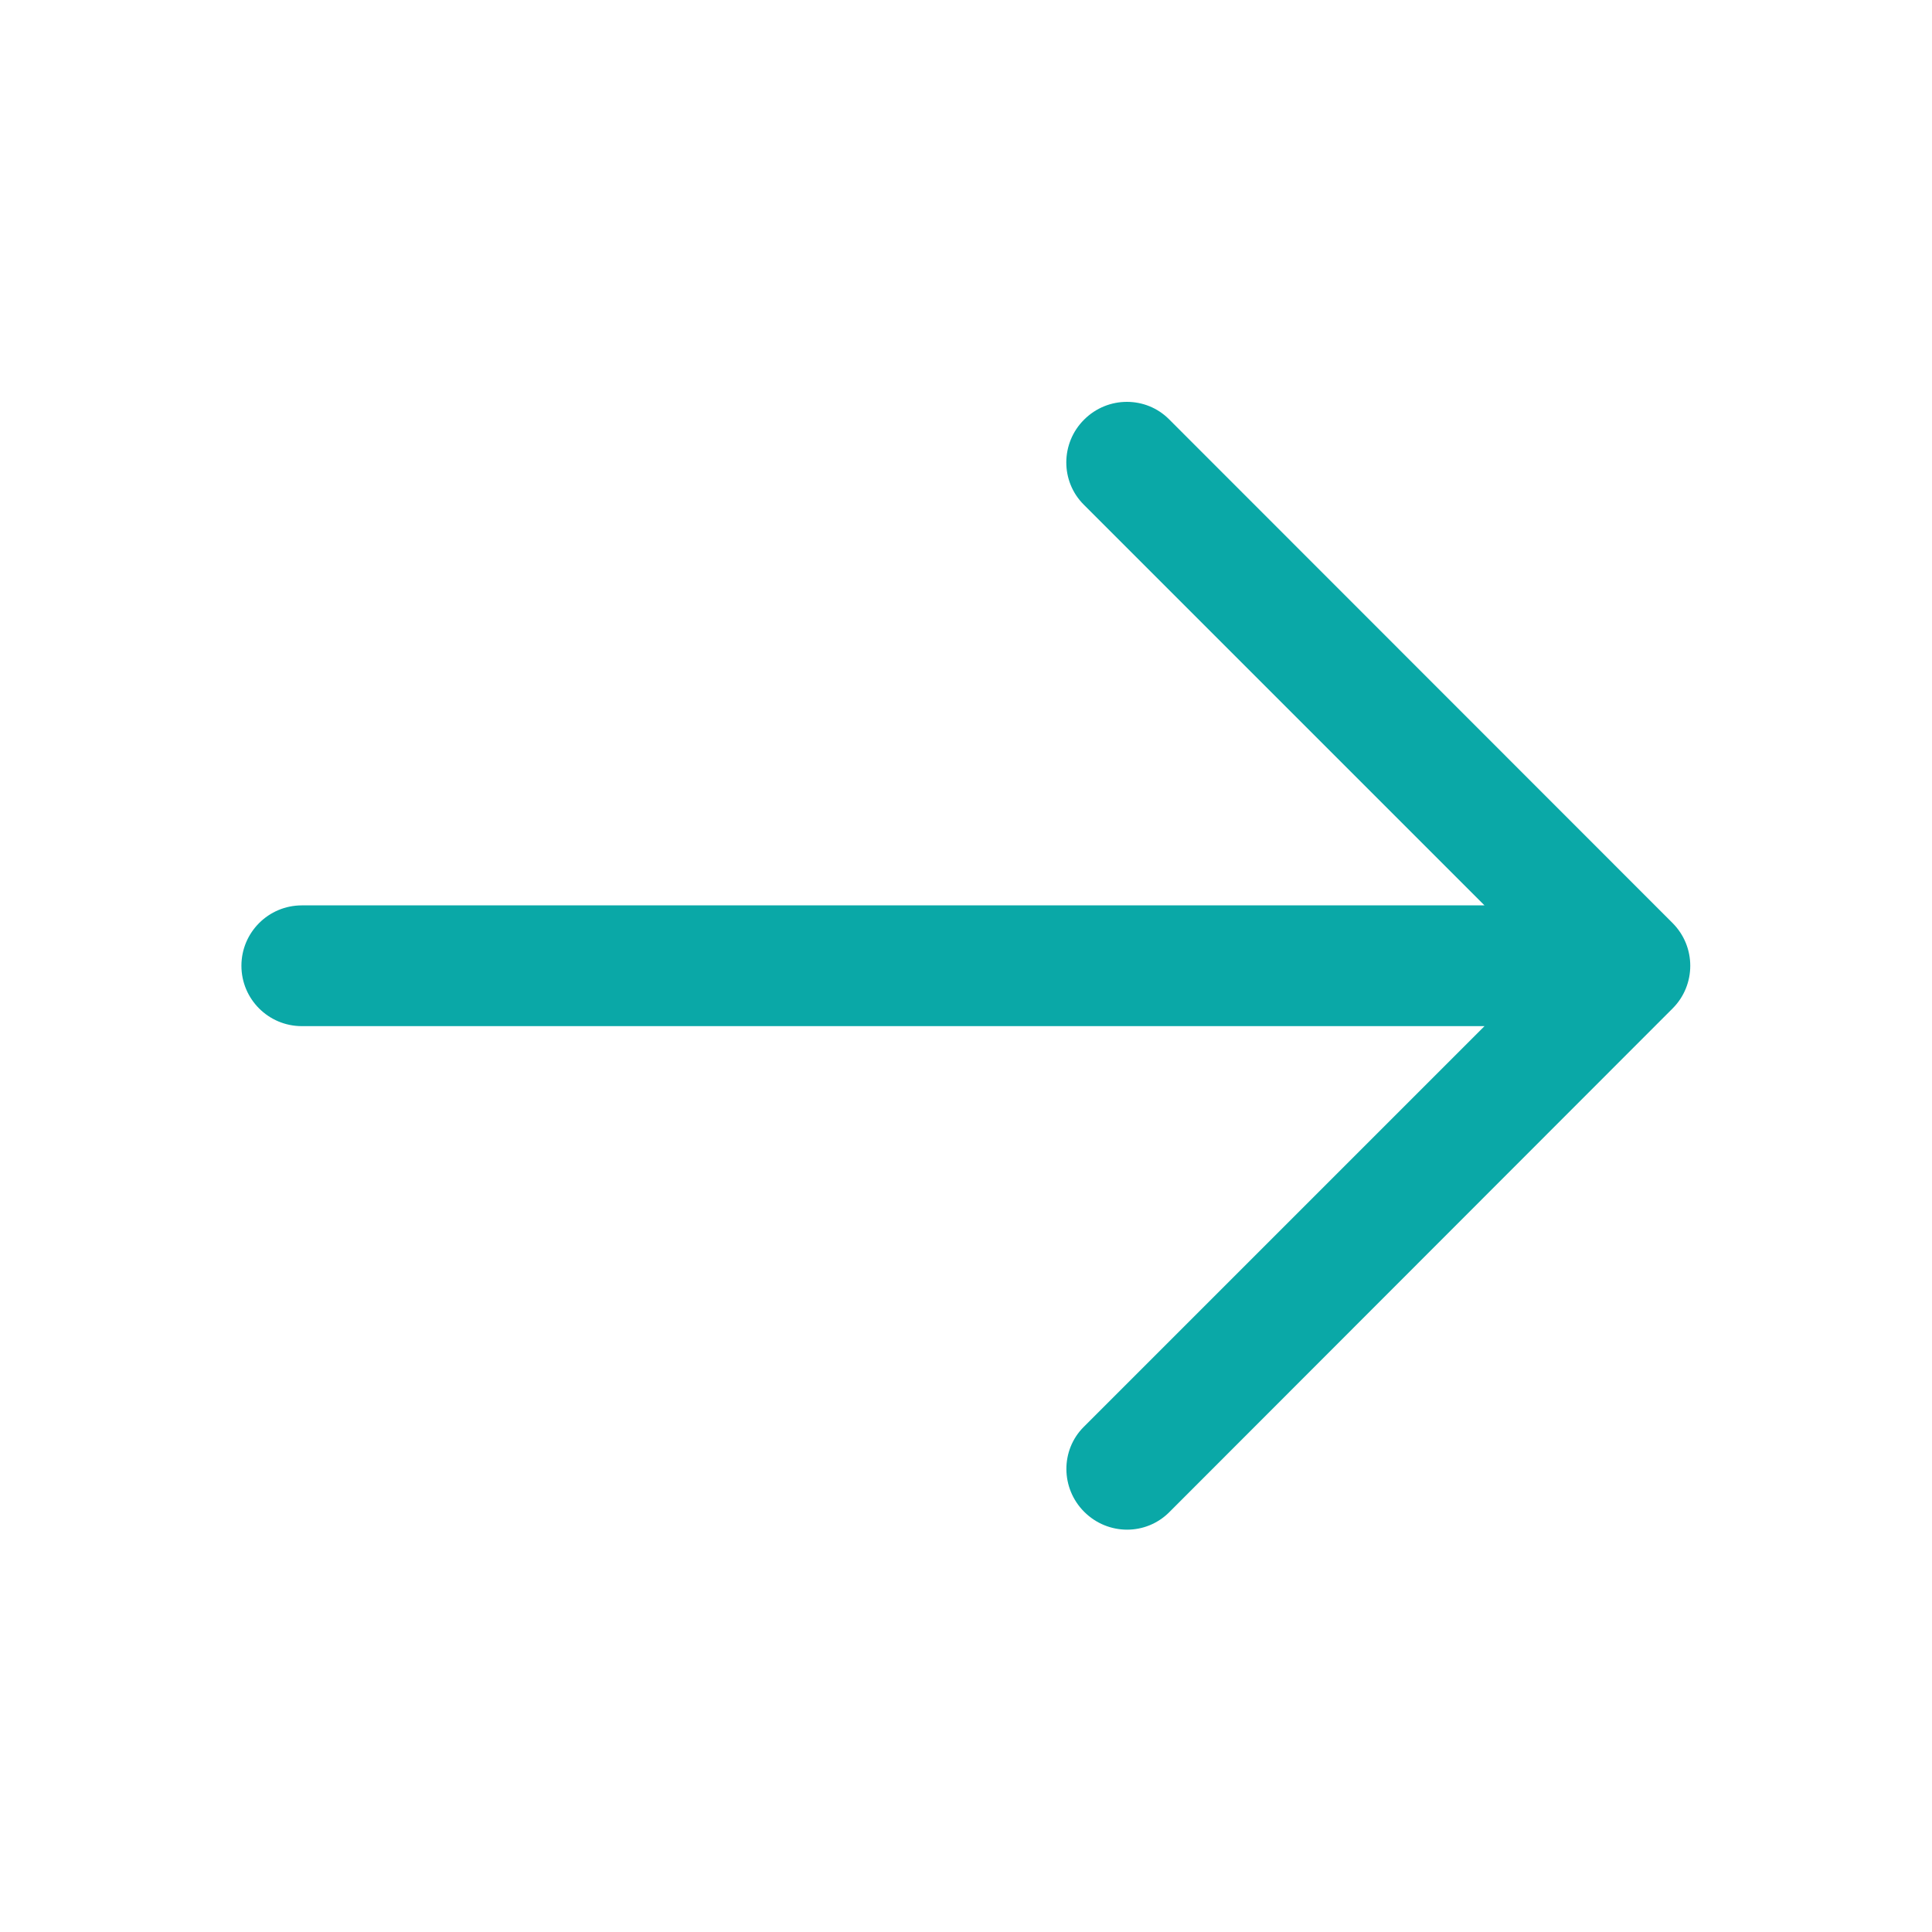
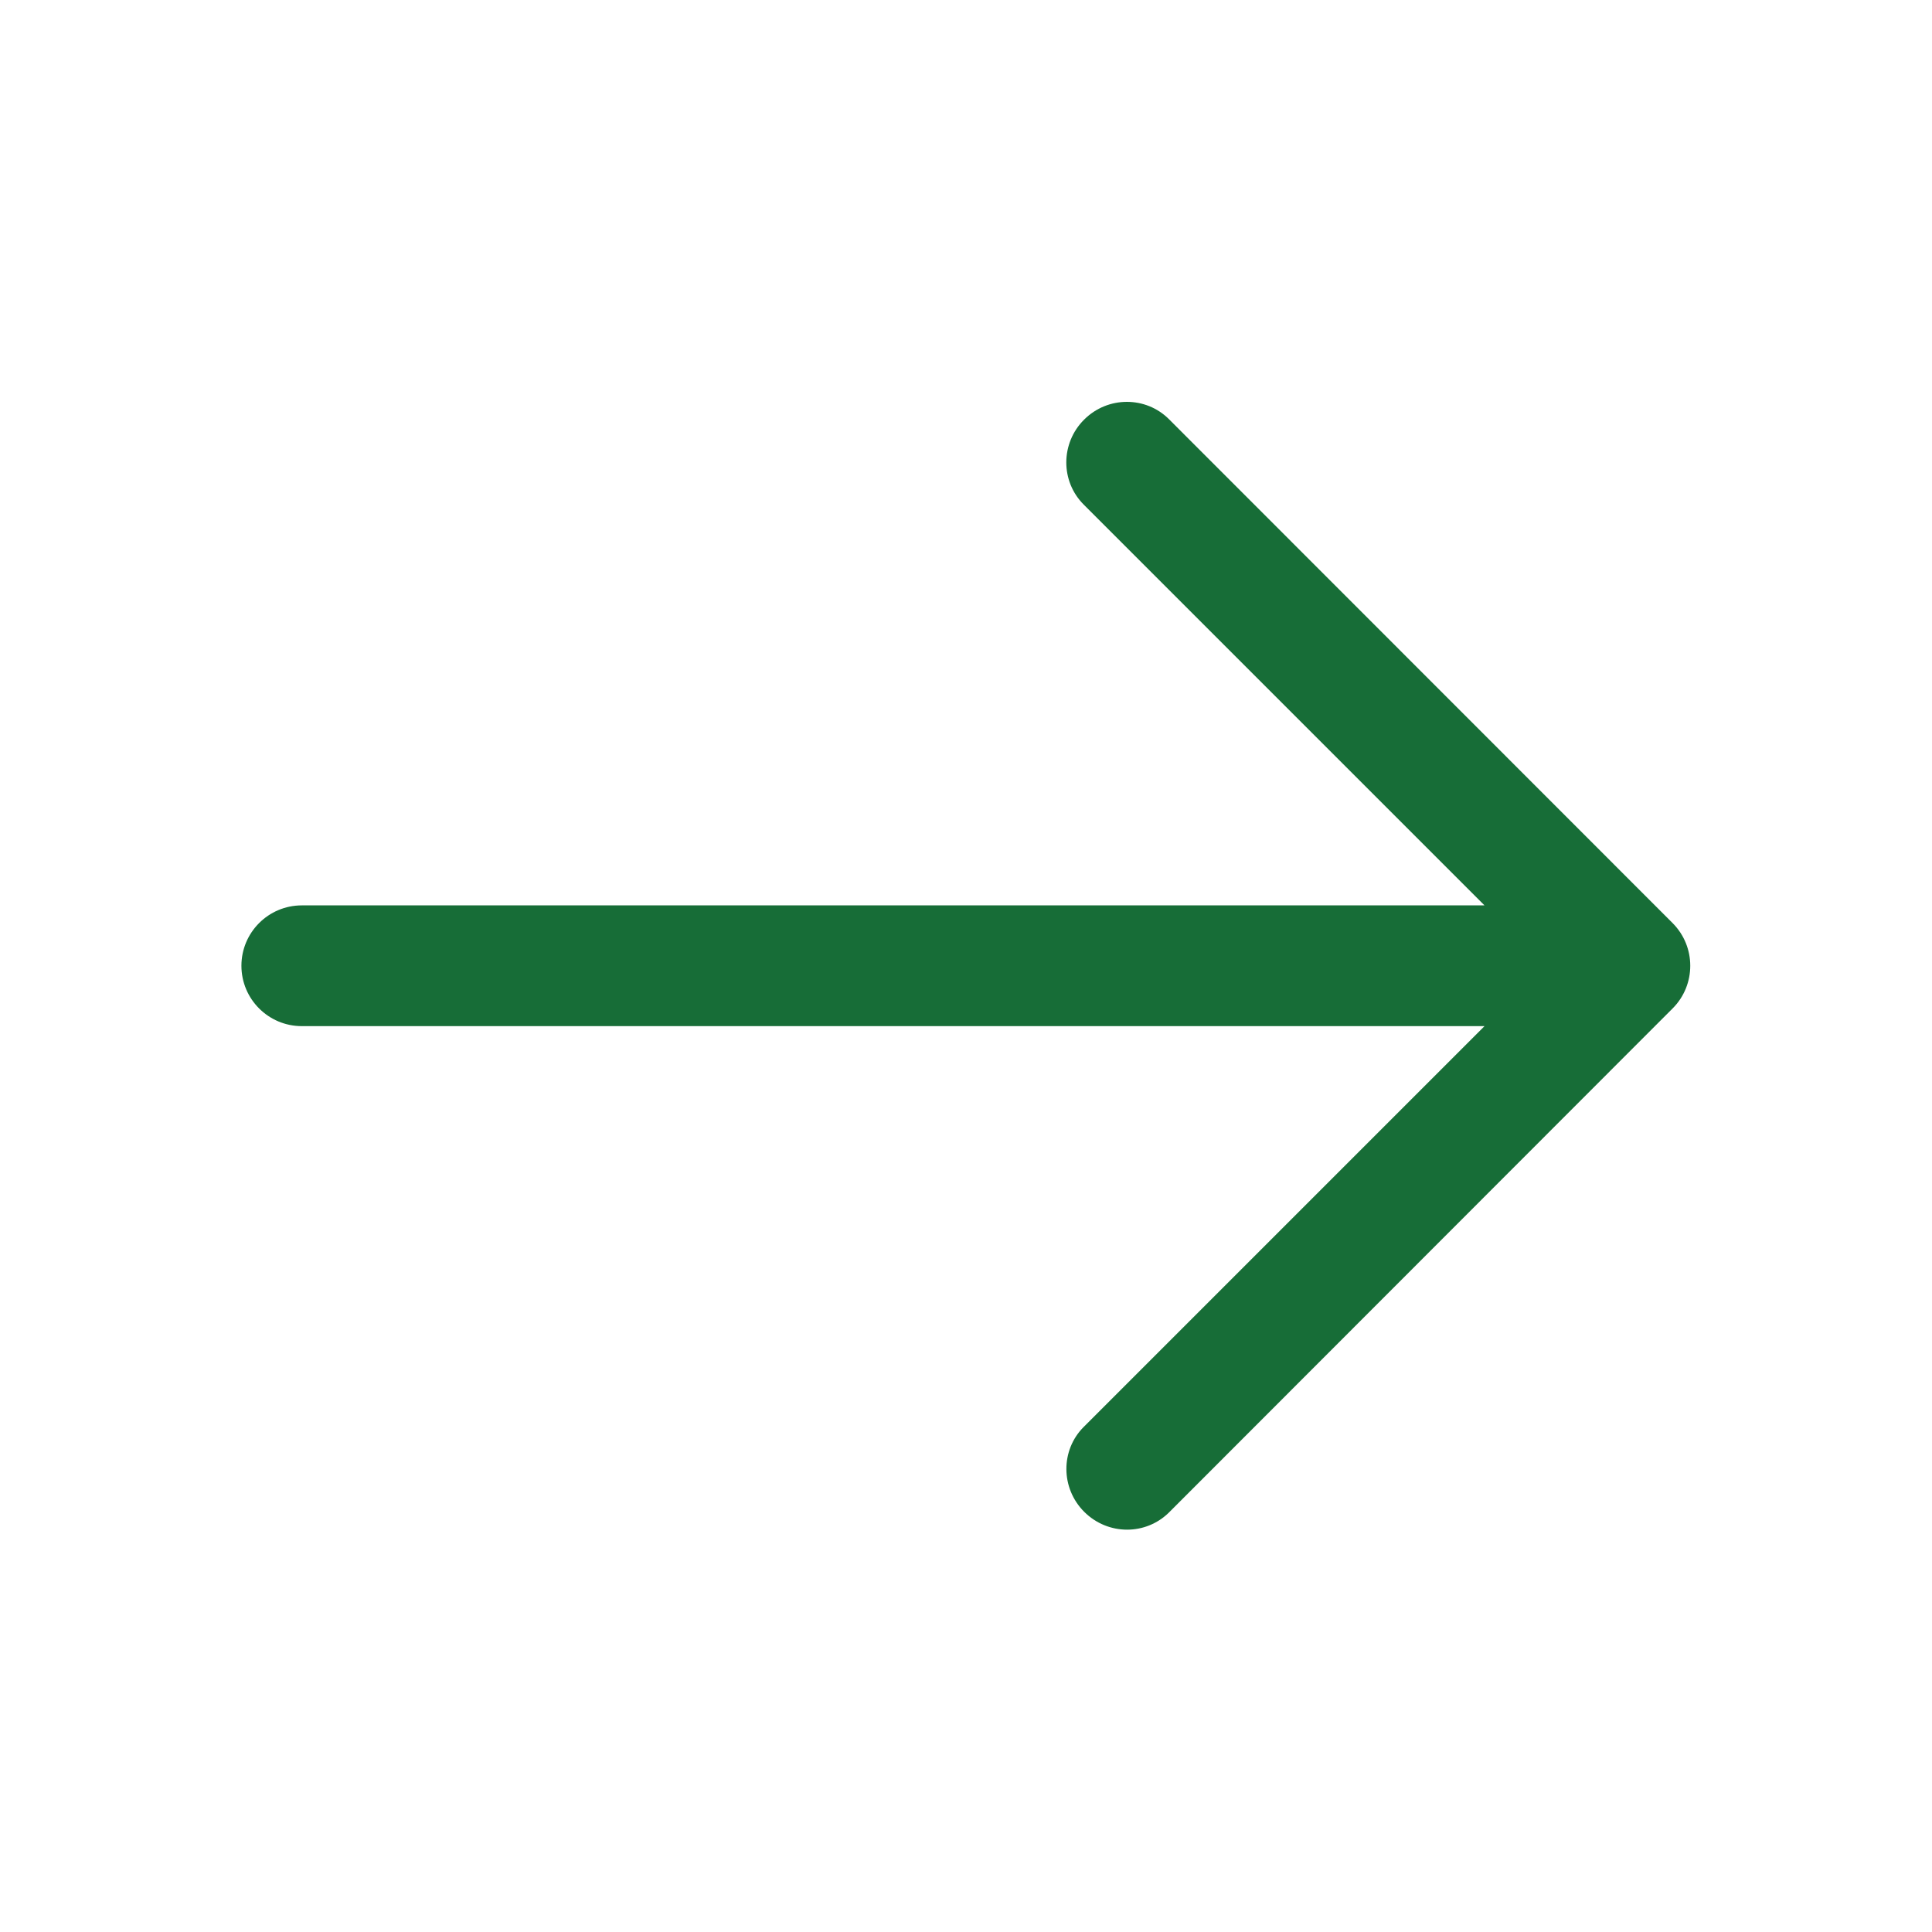
<svg xmlns="http://www.w3.org/2000/svg" clip-rule="evenodd" fill-rule="evenodd" stroke-linejoin="round" stroke-miterlimit="2" viewBox="0 0 24 24">
-   <path fill="#0aa8a7" d="m14.523 18.787s4.501-4.505 6.255-6.26c.146-.146.219-.338.219-.53s-.073-.383-.219-.53c-1.753-1.754-6.255-6.258-6.255-6.258-.144-.145-.334-.217-.524-.217-.193 0-.385.074-.532.221-.293.292-.295.766-.004 1.056l4.978 4.978h-14.692c-.414 0-.75.336-.75.75s.336.75.75.75h14.692l-4.979 4.979c-.289.289-.286.762.006 1.054.148.148.341.222.533.222.19 0 .378-.072.522-.215z" fill-rule="nonzero" />
+   <path fill="#176D37" d="m14.523 18.787s4.501-4.505 6.255-6.26c.146-.146.219-.338.219-.53s-.073-.383-.219-.53c-1.753-1.754-6.255-6.258-6.255-6.258-.144-.145-.334-.217-.524-.217-.193 0-.385.074-.532.221-.293.292-.295.766-.004 1.056l4.978 4.978h-14.692c-.414 0-.75.336-.75.75s.336.75.75.75h14.692l-4.979 4.979c-.289.289-.286.762.006 1.054.148.148.341.222.533.222.19 0 .378-.072.522-.215z" fill-rule="nonzero" />
</svg>
